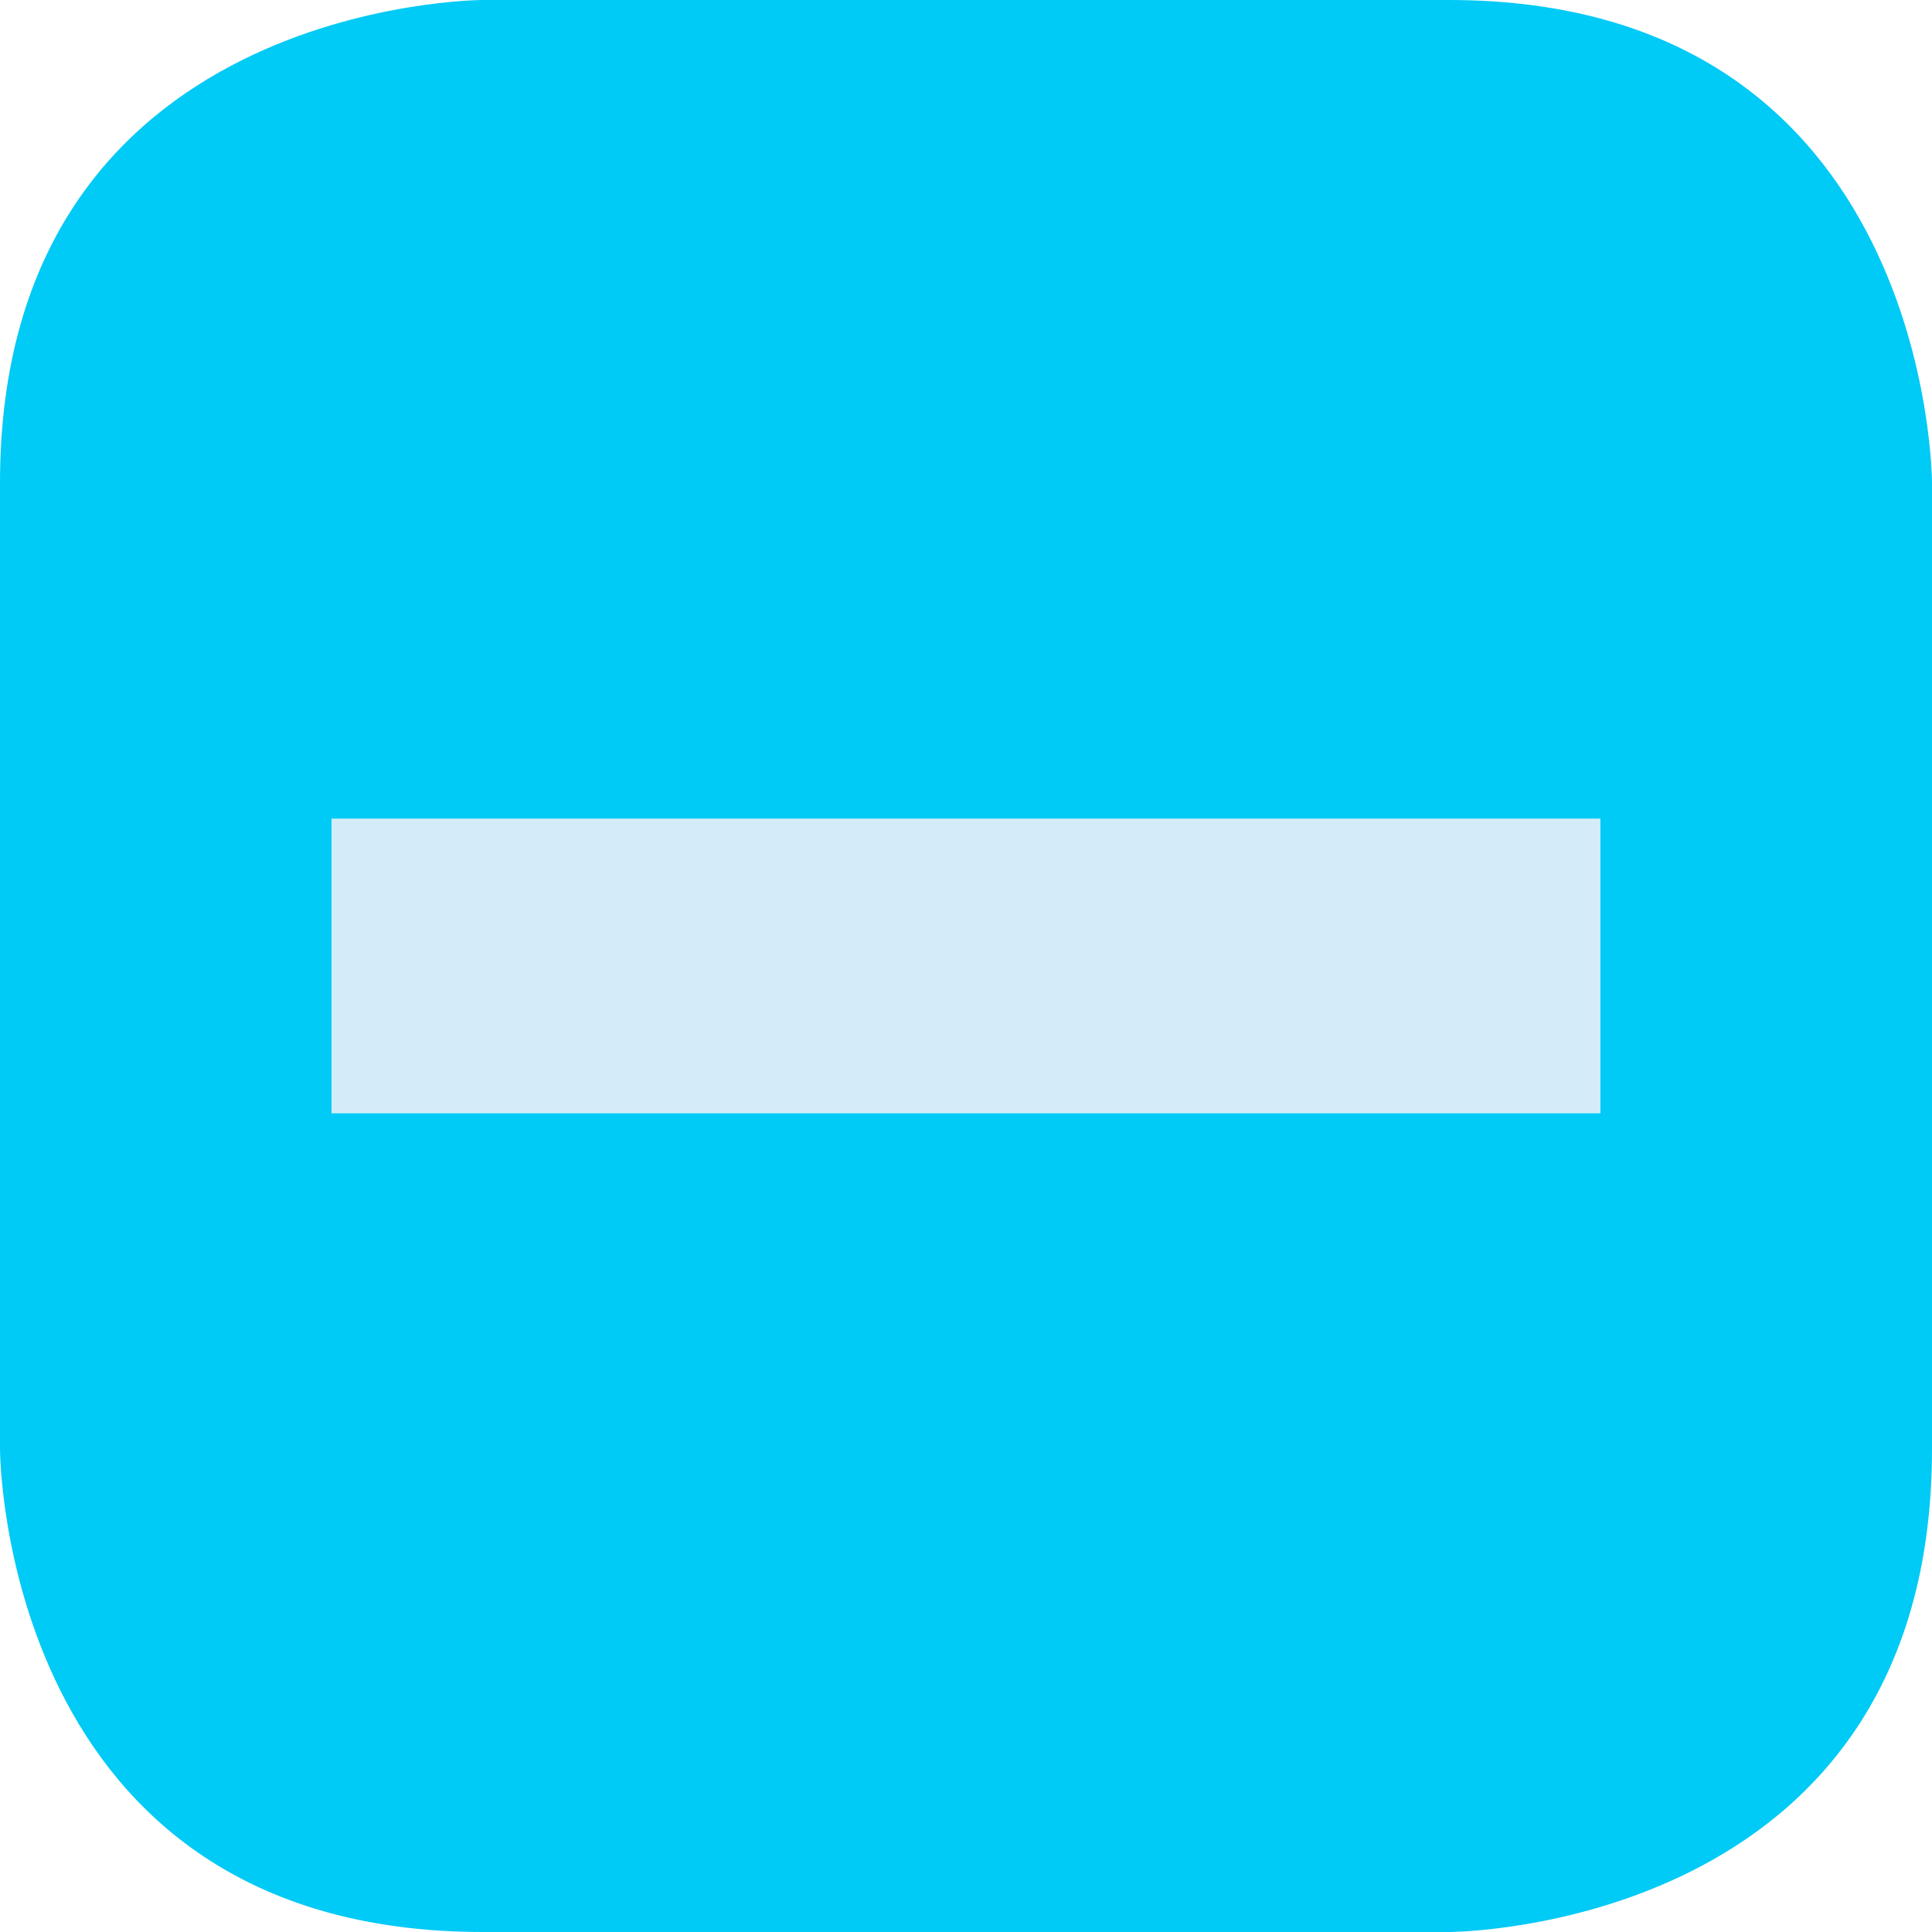
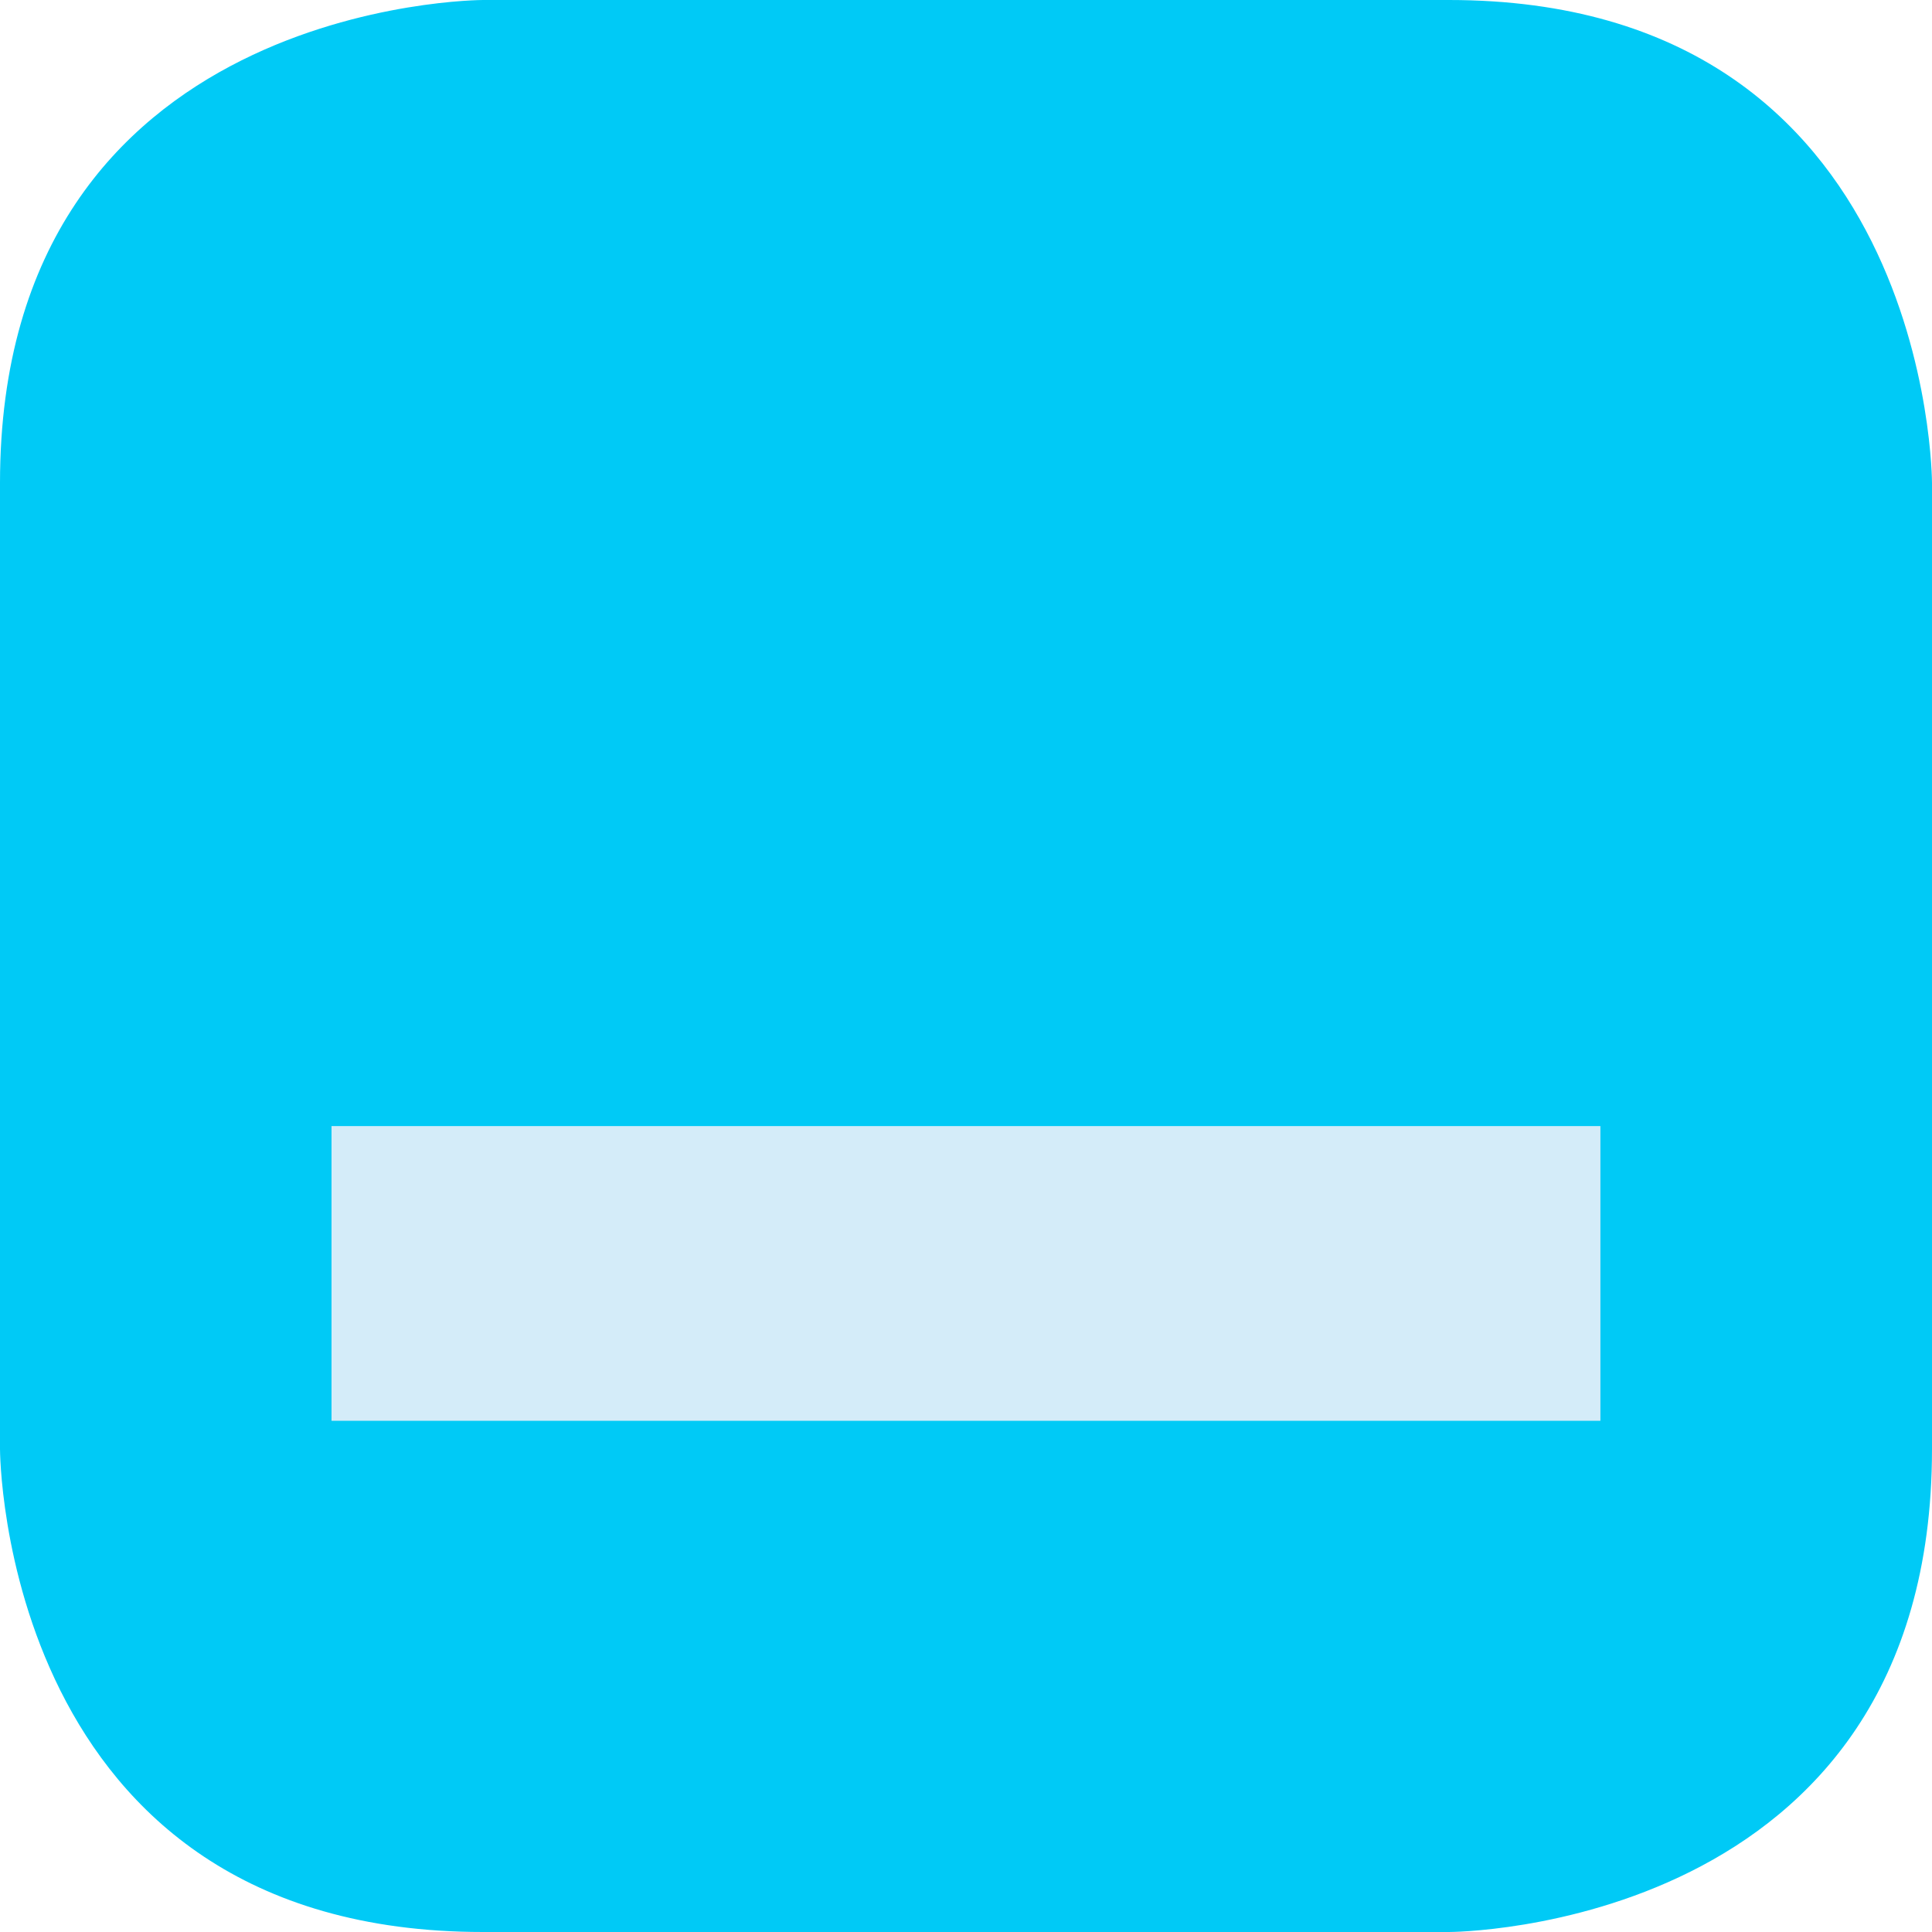
<svg xmlns="http://www.w3.org/2000/svg" version="1.1" id="Vrstva_1" x="0px" y="0px" width="22.676px" height="22.676px" viewBox="0 0 22.676 22.676" enable-background="new 0 0 22.676 22.676" xml:space="preserve">
  <defs id="defs13" />
  <g id="g8">
    <g id="g6">
      <path d="m 5.669,1.783371e-7 c 0,0 -5.669,0 -5.669,5.669 V 17.008 c 0,0 0,5.668 5.669,5.668 h 11.337 c 0,0 5.67,0 5.67,-5.668 V 5.669 c 0,0 0,-5.669 -5.67,-5.669 z" id="path2" style="fill:#00caf6" />
-       <rect style="opacity:1;fill:#d4ecf9;fill-opacity:1;stroke:none;stroke-width:1.123;stroke-opacity:1" id="rect17" width="14.893" height="3.459" x="3.891" y="9.608" />
+       <rect style="opacity:1;fill:#d4ecf9;fill-opacity:1;stroke:none;stroke-width:1.123;stroke-opacity:1" id="rect17" width="14.893" height="3.459" x="3.891" y="13.217" />
    </g>
  </g>
</svg>
